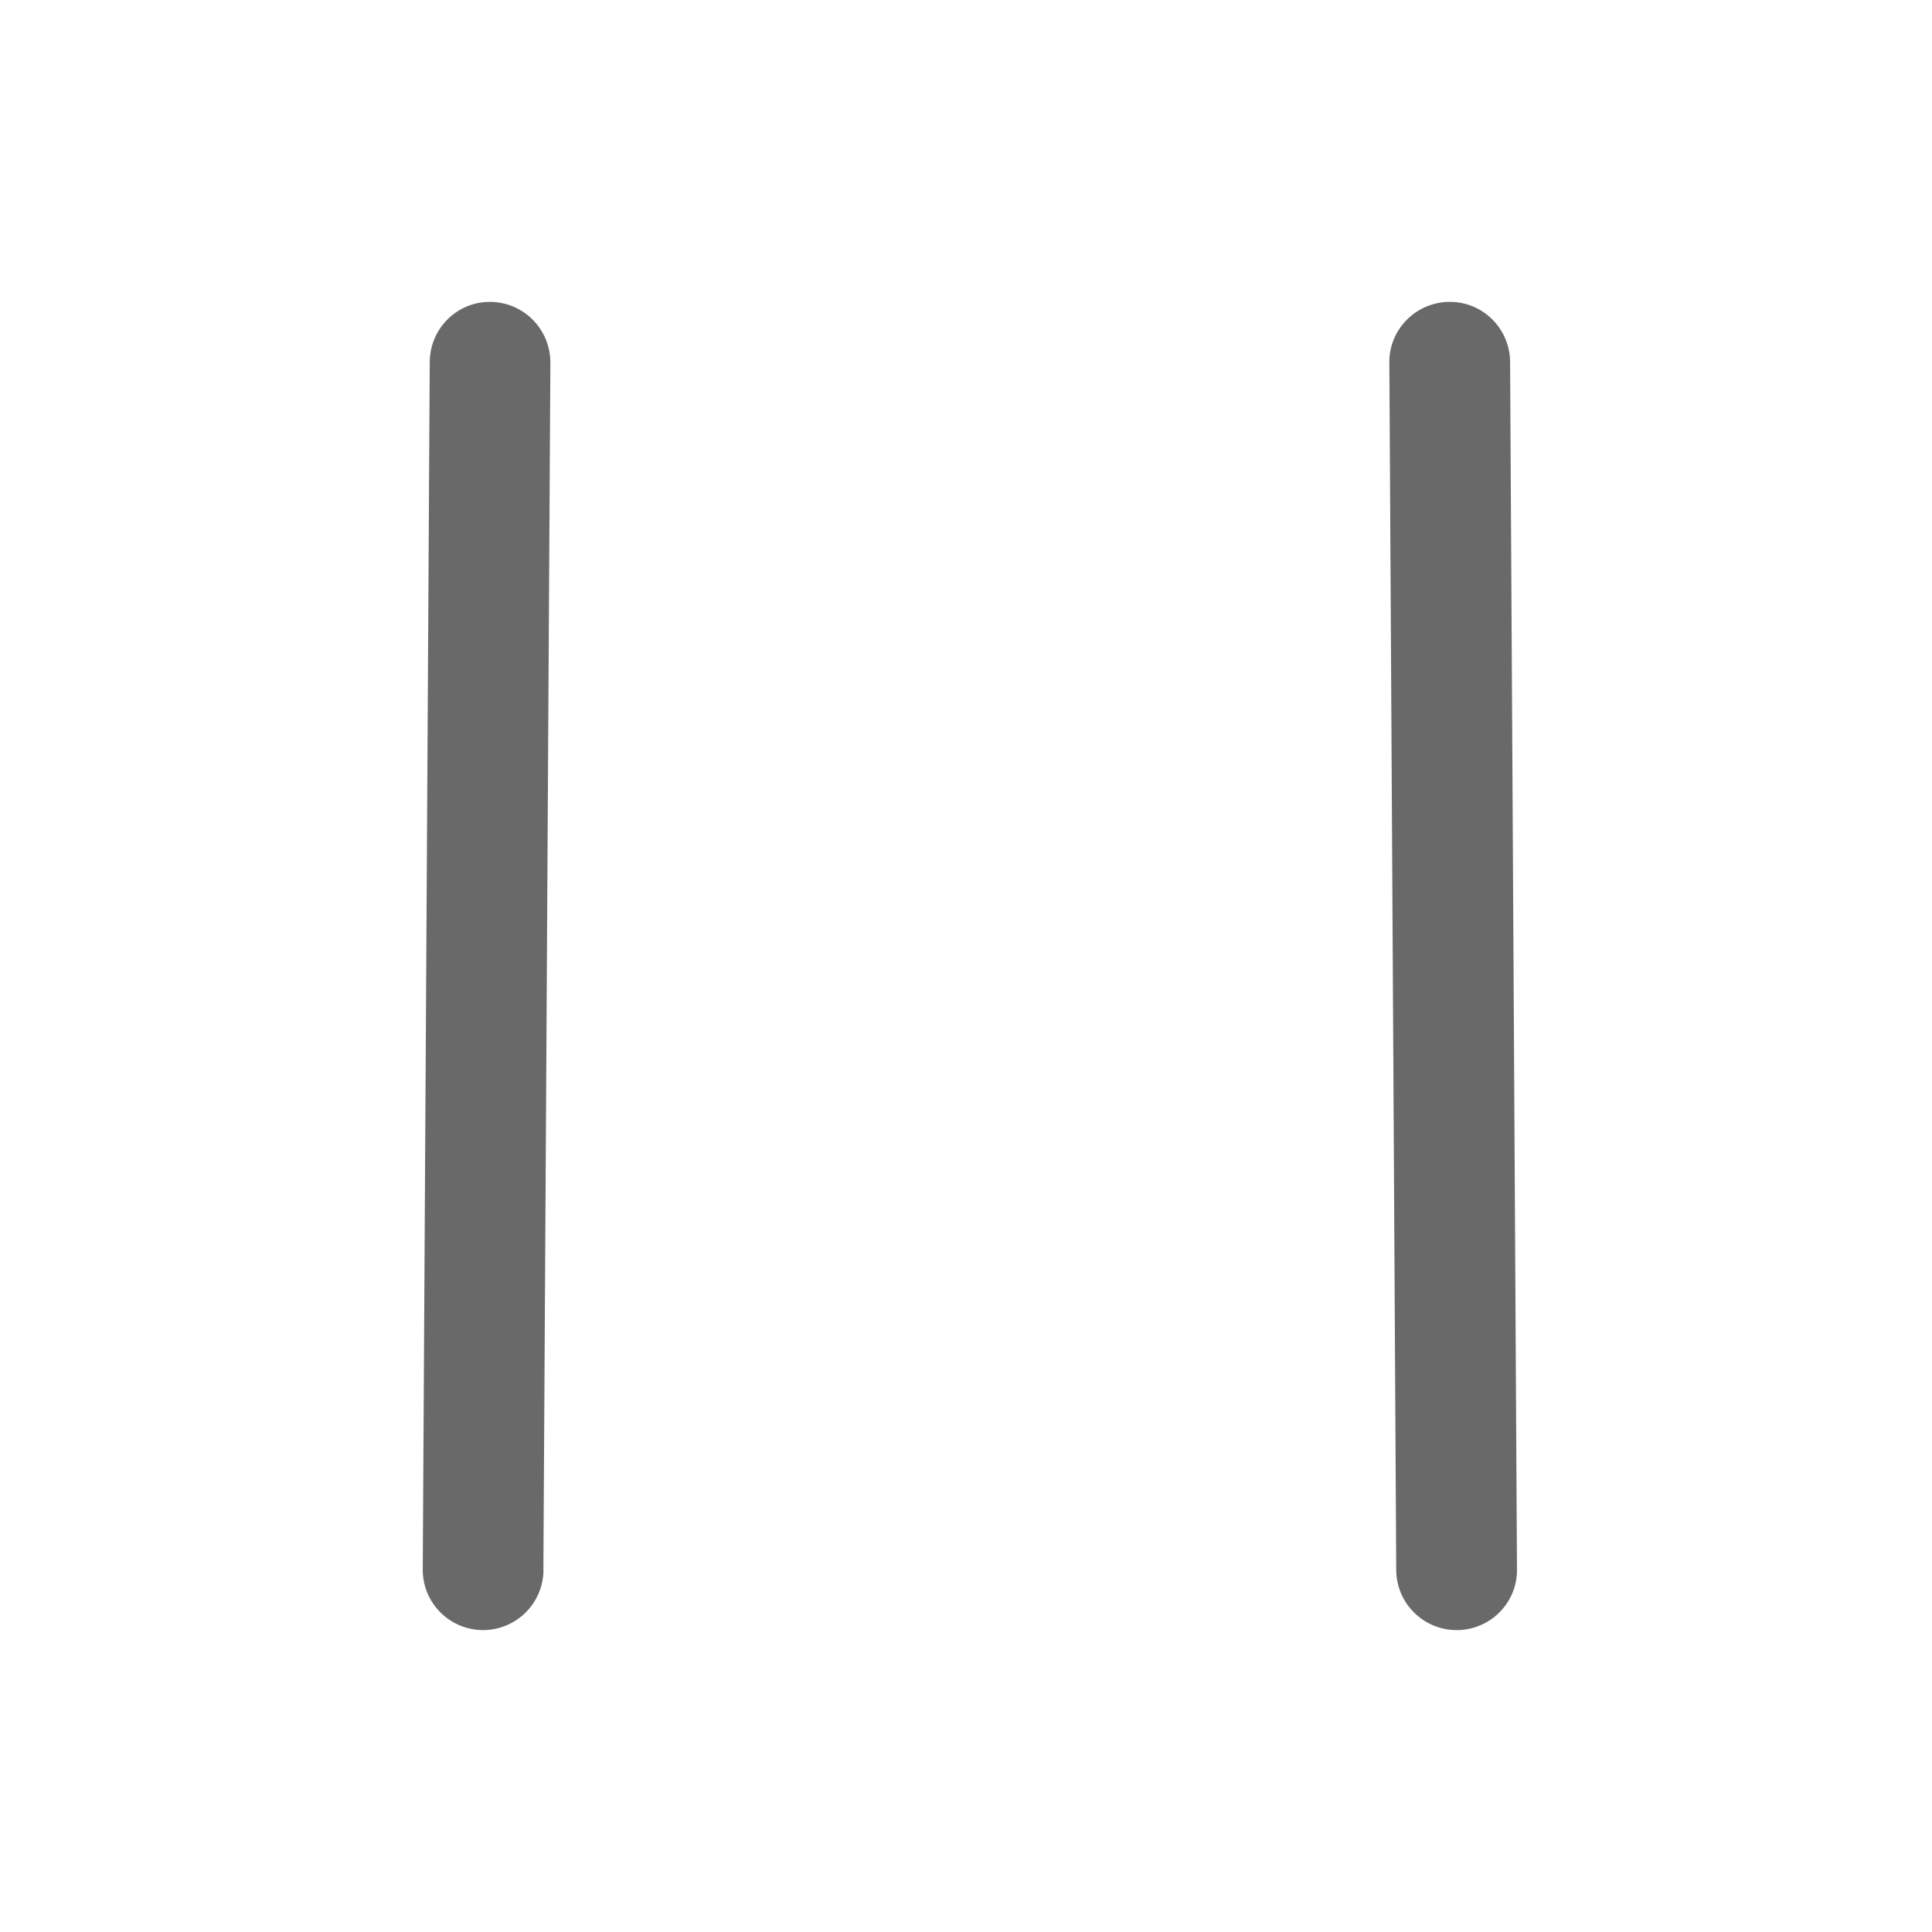
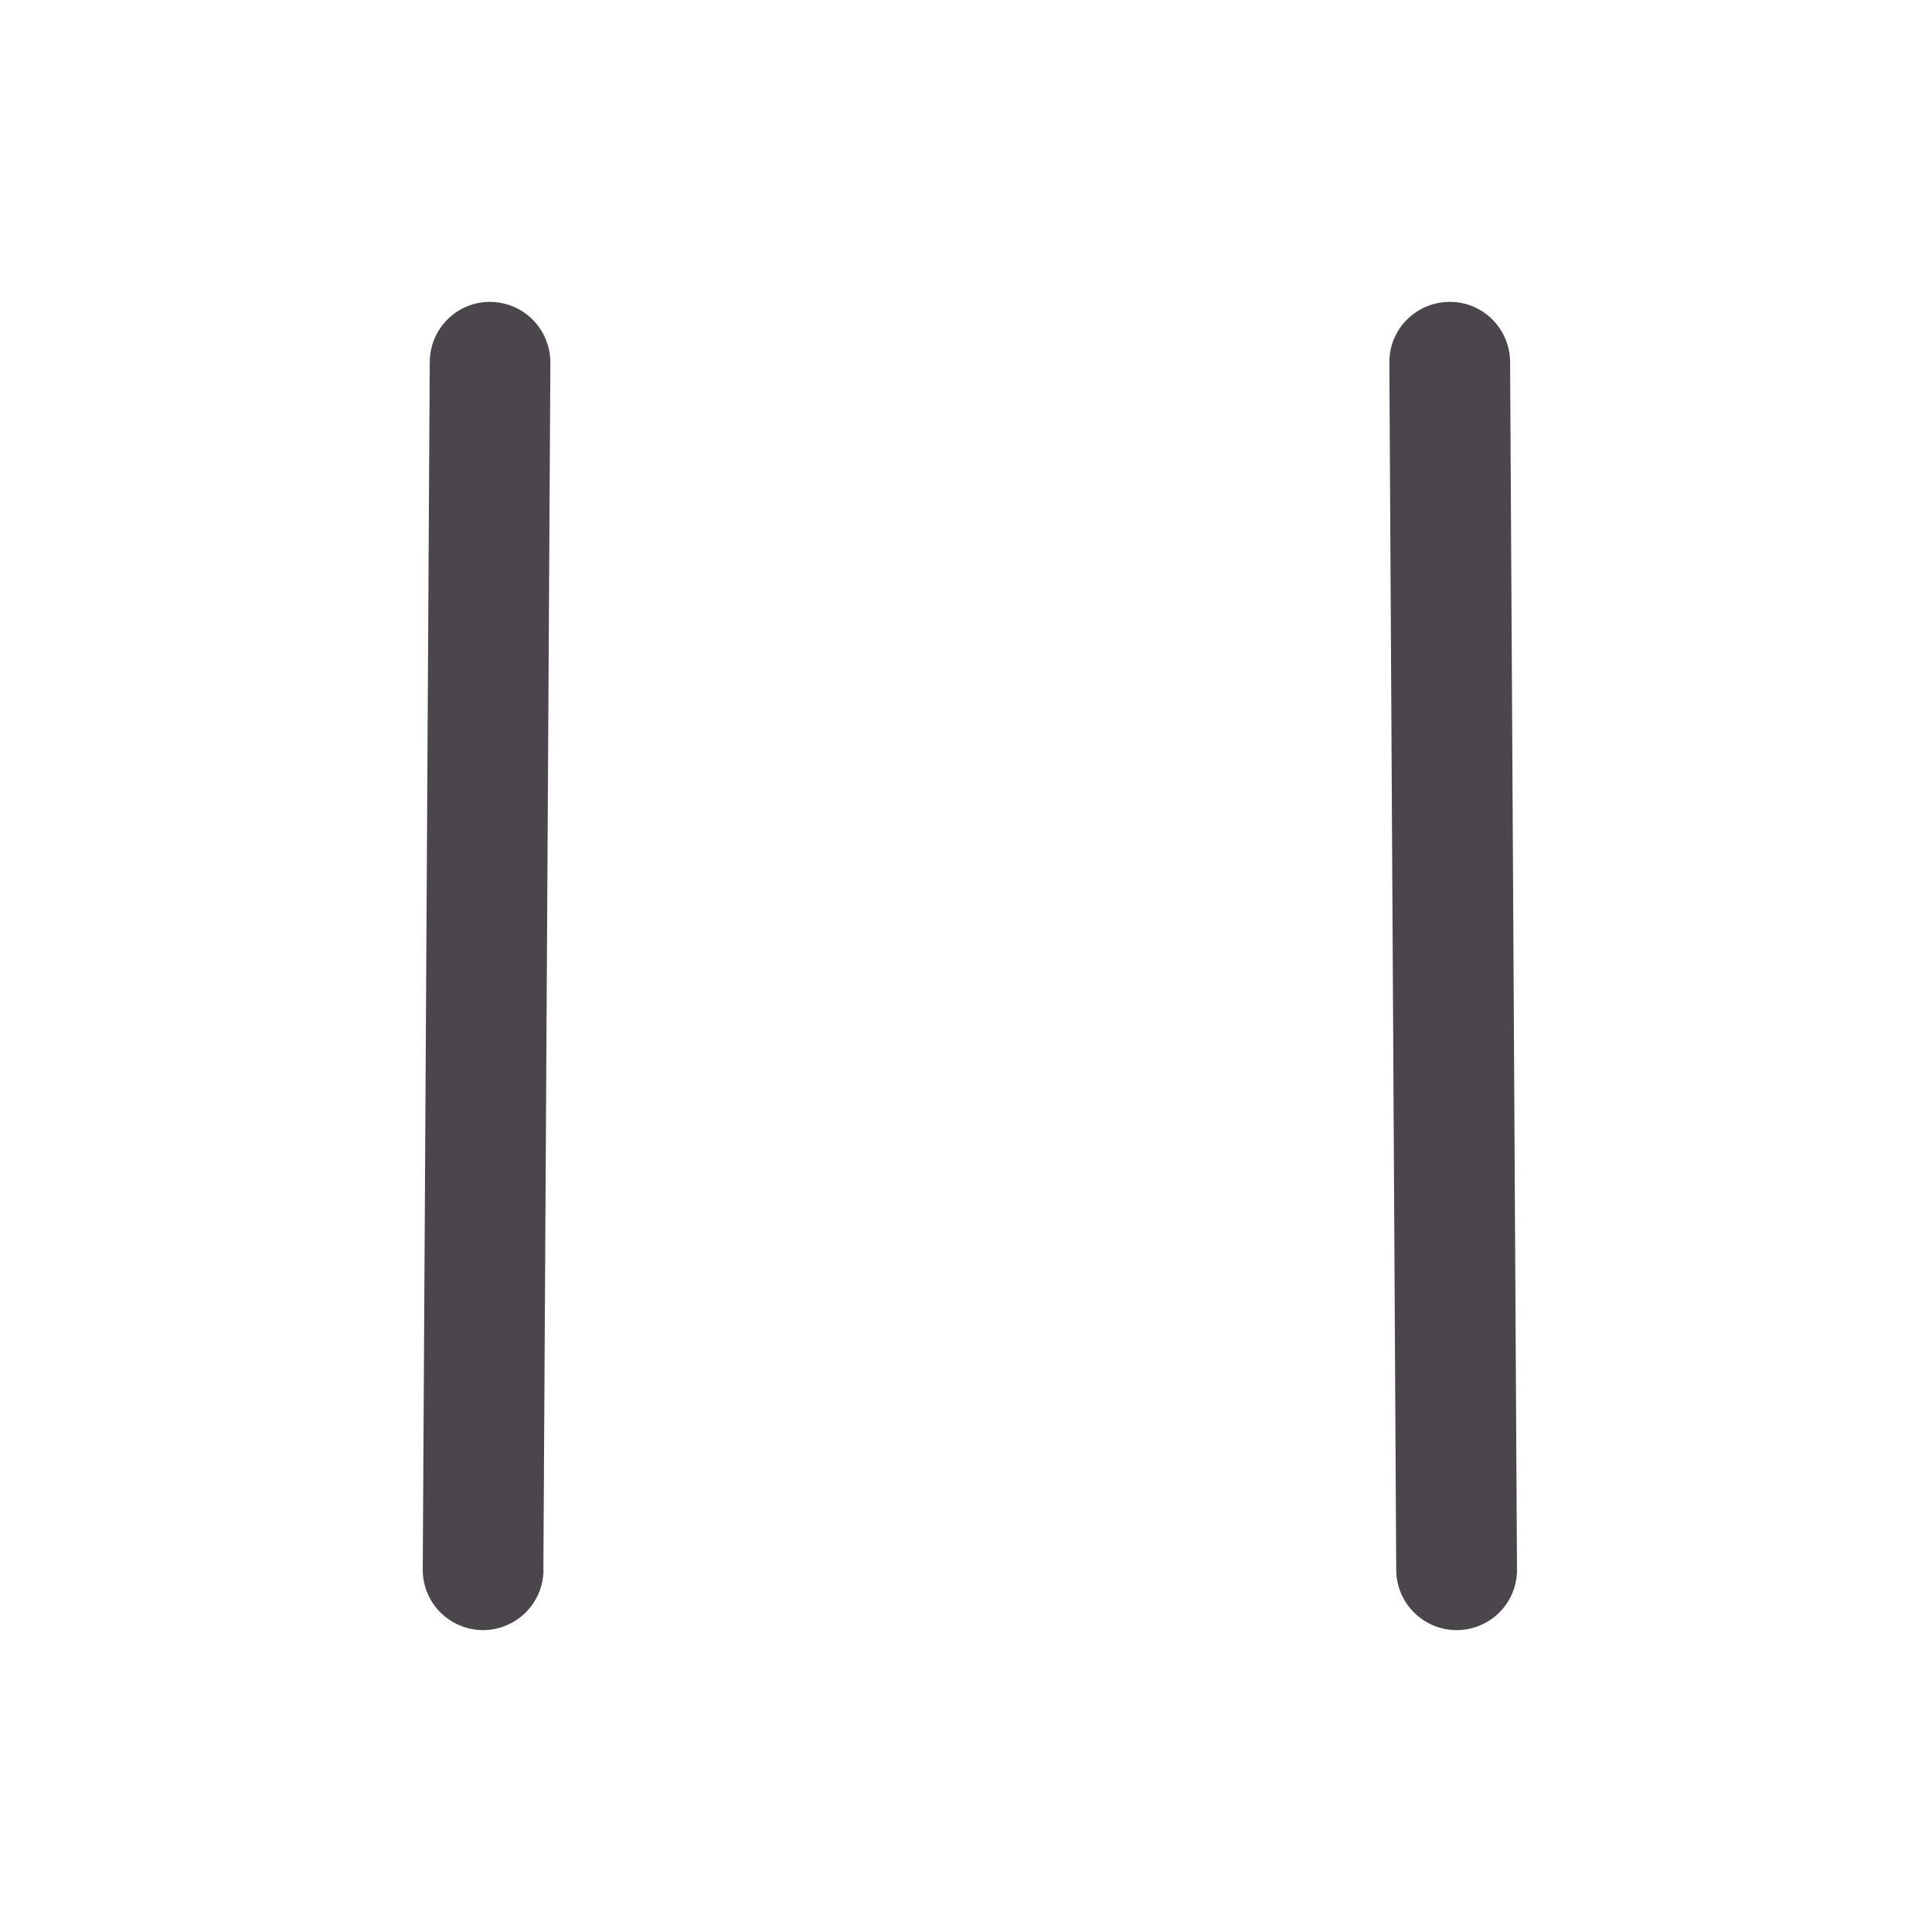
- <svg xmlns="http://www.w3.org/2000/svg" width="16" height="16" viewBox="0 0 16 16" fill="#696969">
+ <svg xmlns="http://www.w3.org/2000/svg" width="16" height="16" viewBox="0 0 16 16" fill="#4A464C">
  <g fill-rule="evenodd">
    <path d="M4.5 13.003l.058-10c0-.276-.22-.5-.497-.503-.276-.002-.5.22-.502.497l-.058 10c-.002.276.22.5.497.503.276 0 .5-.22.503-.497zM12.563 12.997l-.057-10c-.002-.276-.227-.5-.503-.497-.276.002-.5.227-.497.503l.057 10c.002.276.227.498.503.497.277-.002.5-.227.497-.503z" />
  </g>
</svg>
